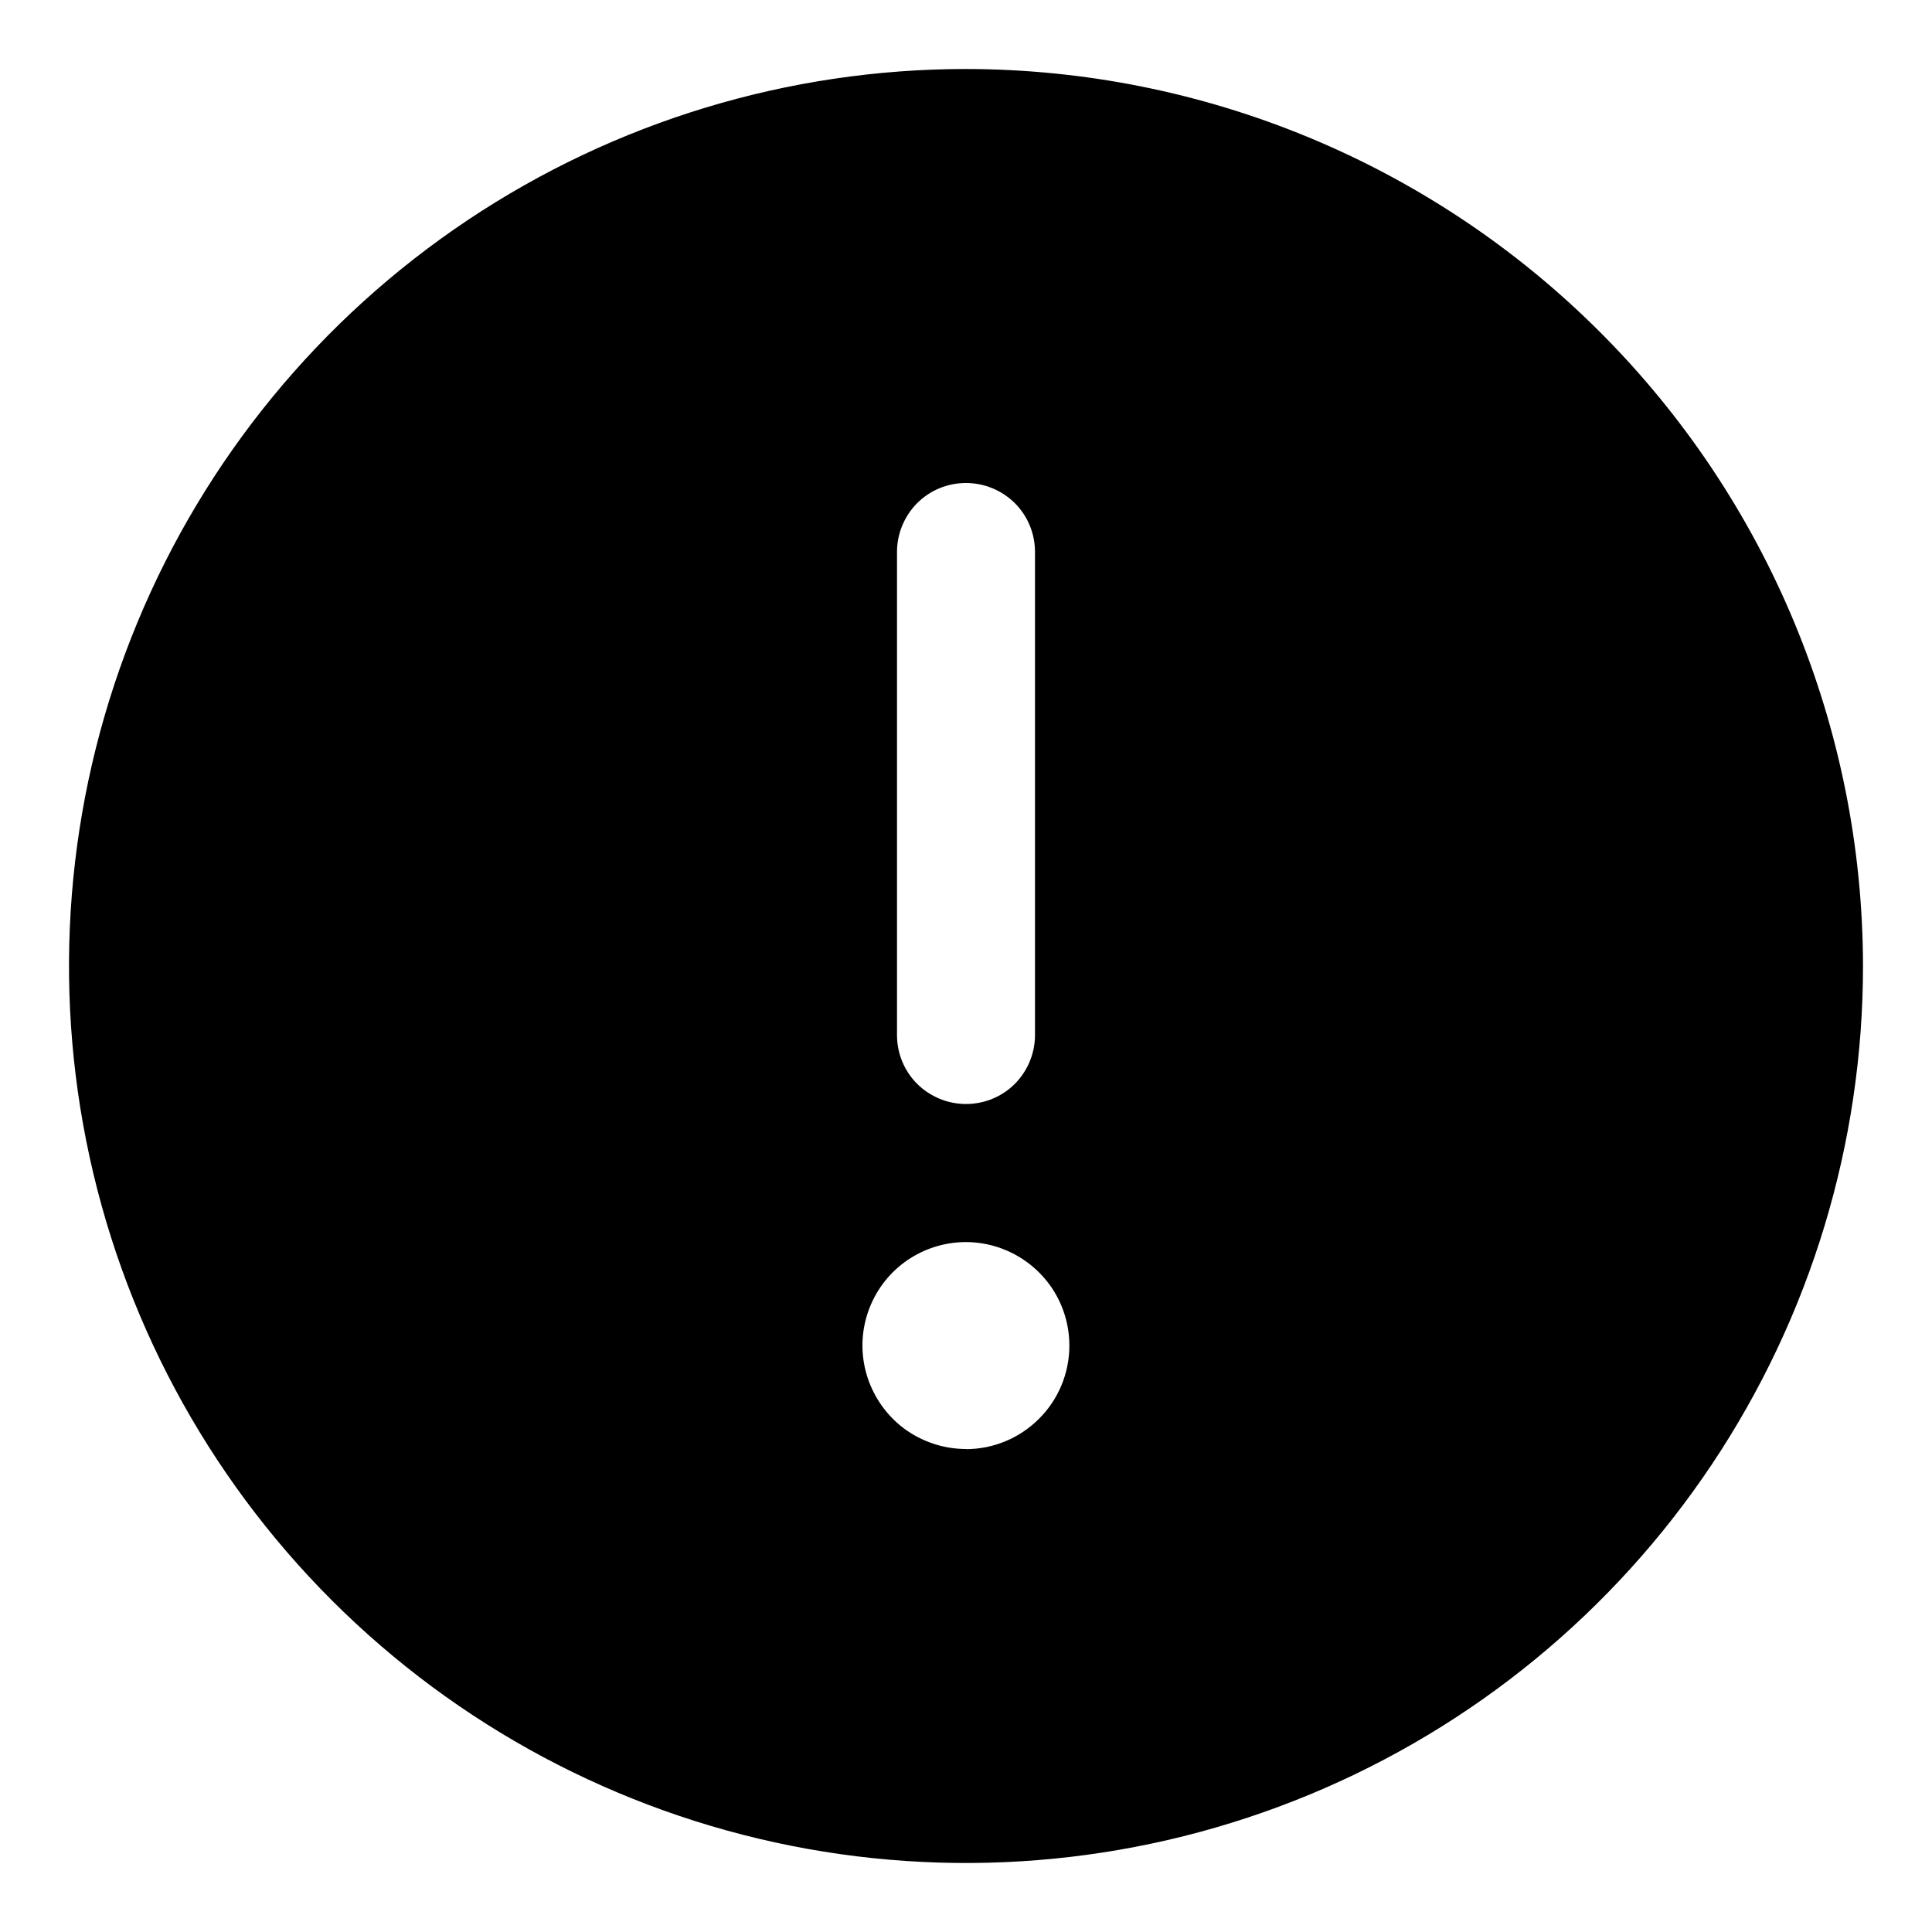
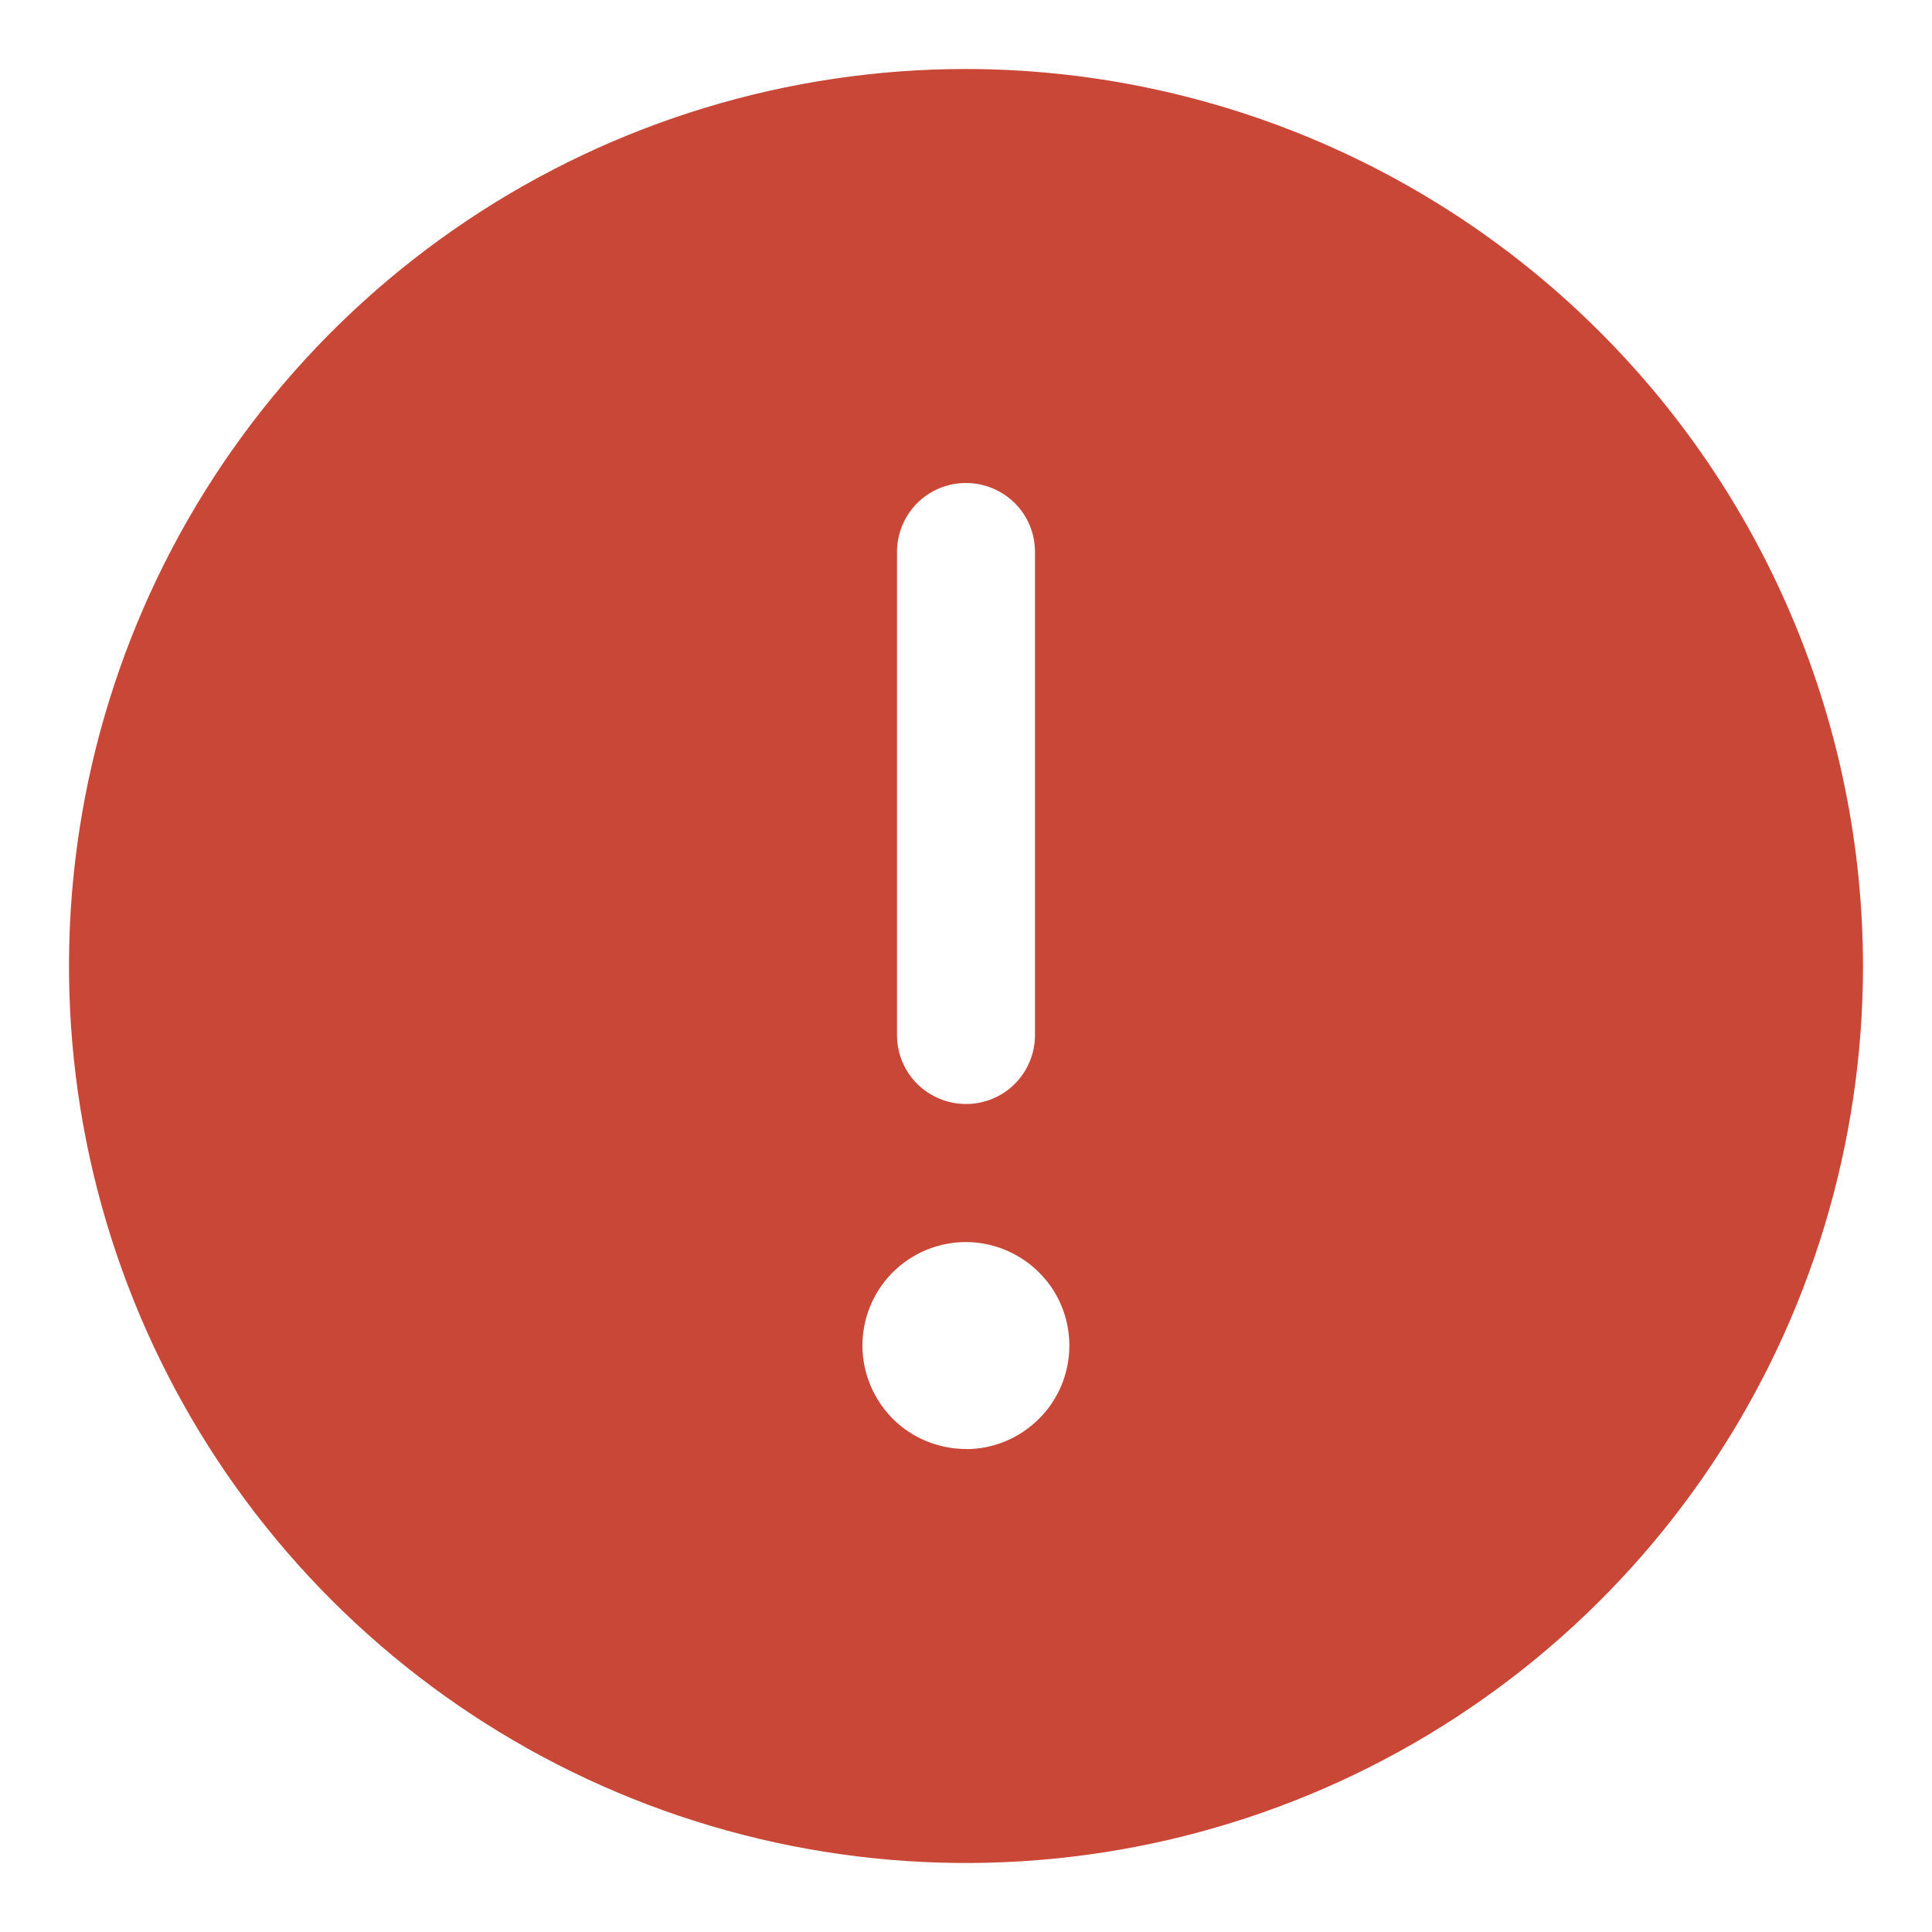
<svg xmlns="http://www.w3.org/2000/svg" fill="none" height="14" viewBox="0 0 14 14" width="14">
-   <path d="m7 .5c-1.286 0-2.542.381-3.611 1.095-1.069.714-1.902 1.729-2.394 2.917-.492 1.188-.621 2.495-.37 3.756.251 1.261.87 2.419 1.779 3.328s2.067 1.528 3.328 1.779c1.261.251 2.568.122 3.756-.37 1.188-.492 2.203-1.325 2.917-2.394.714-1.069 1.095-2.326 1.095-3.611-.002-1.723-.687-3.376-1.906-4.594-1.219-1.219-2.871-1.904-4.594-1.906zm-.5 3.5c0-.133.053-.26.146-.354.094-.094.221-.146.354-.146s.26.053.354.146c.094.094.146.221.146.354v3.5c0 .133-.053.26-.146.354-.094.094-.221.146-.354.146s-.26-.053-.354-.146c-.094-.094-.146-.221-.146-.354zm.5 6.5c-.148 0-.293-.044-.417-.126-.123-.082-.219-.2-.276-.337-.057-.137-.072-.288-.043-.433.029-.145.1-.279.205-.384s.239-.176.384-.205c.145-.029.296-.014.433.043.137.057.254.153.337.276.082.123.126.268.126.417 0 .199-.079.39-.22.53-.141.141-.331.22-.53.22z" fill="currentColor" />
+   <path d="m7 .5c-1.286 0-2.542.381-3.611 1.095-1.069.714-1.902 1.729-2.394 2.917-.492 1.188-.621 2.495-.37 3.756.251 1.261.87 2.419 1.779 3.328s2.067 1.528 3.328 1.779c1.261.251 2.568.122 3.756-.37 1.188-.492 2.203-1.325 2.917-2.394.714-1.069 1.095-2.326 1.095-3.611-.002-1.723-.687-3.376-1.906-4.594-1.219-1.219-2.871-1.904-4.594-1.906zm-.5 3.5c0-.133.053-.26.146-.354.094-.094.221-.146.354-.146s.26.053.354.146c.094.094.146.221.146.354v3.5c0 .133-.053.26-.146.354-.094.094-.221.146-.354.146s-.26-.053-.354-.146c-.094-.094-.146-.221-.146-.354zm.5 6.5c-.148 0-.293-.044-.417-.126-.123-.082-.219-.2-.276-.337-.057-.137-.072-.288-.043-.433.029-.145.1-.279.205-.384s.239-.176.384-.205c.145-.029.296-.014.433.043.137.057.254.153.337.276.082.123.126.268.126.417 0 .199-.079.39-.22.53-.141.141-.331.22-.53.22z" fill="#c94736" />
</svg>
